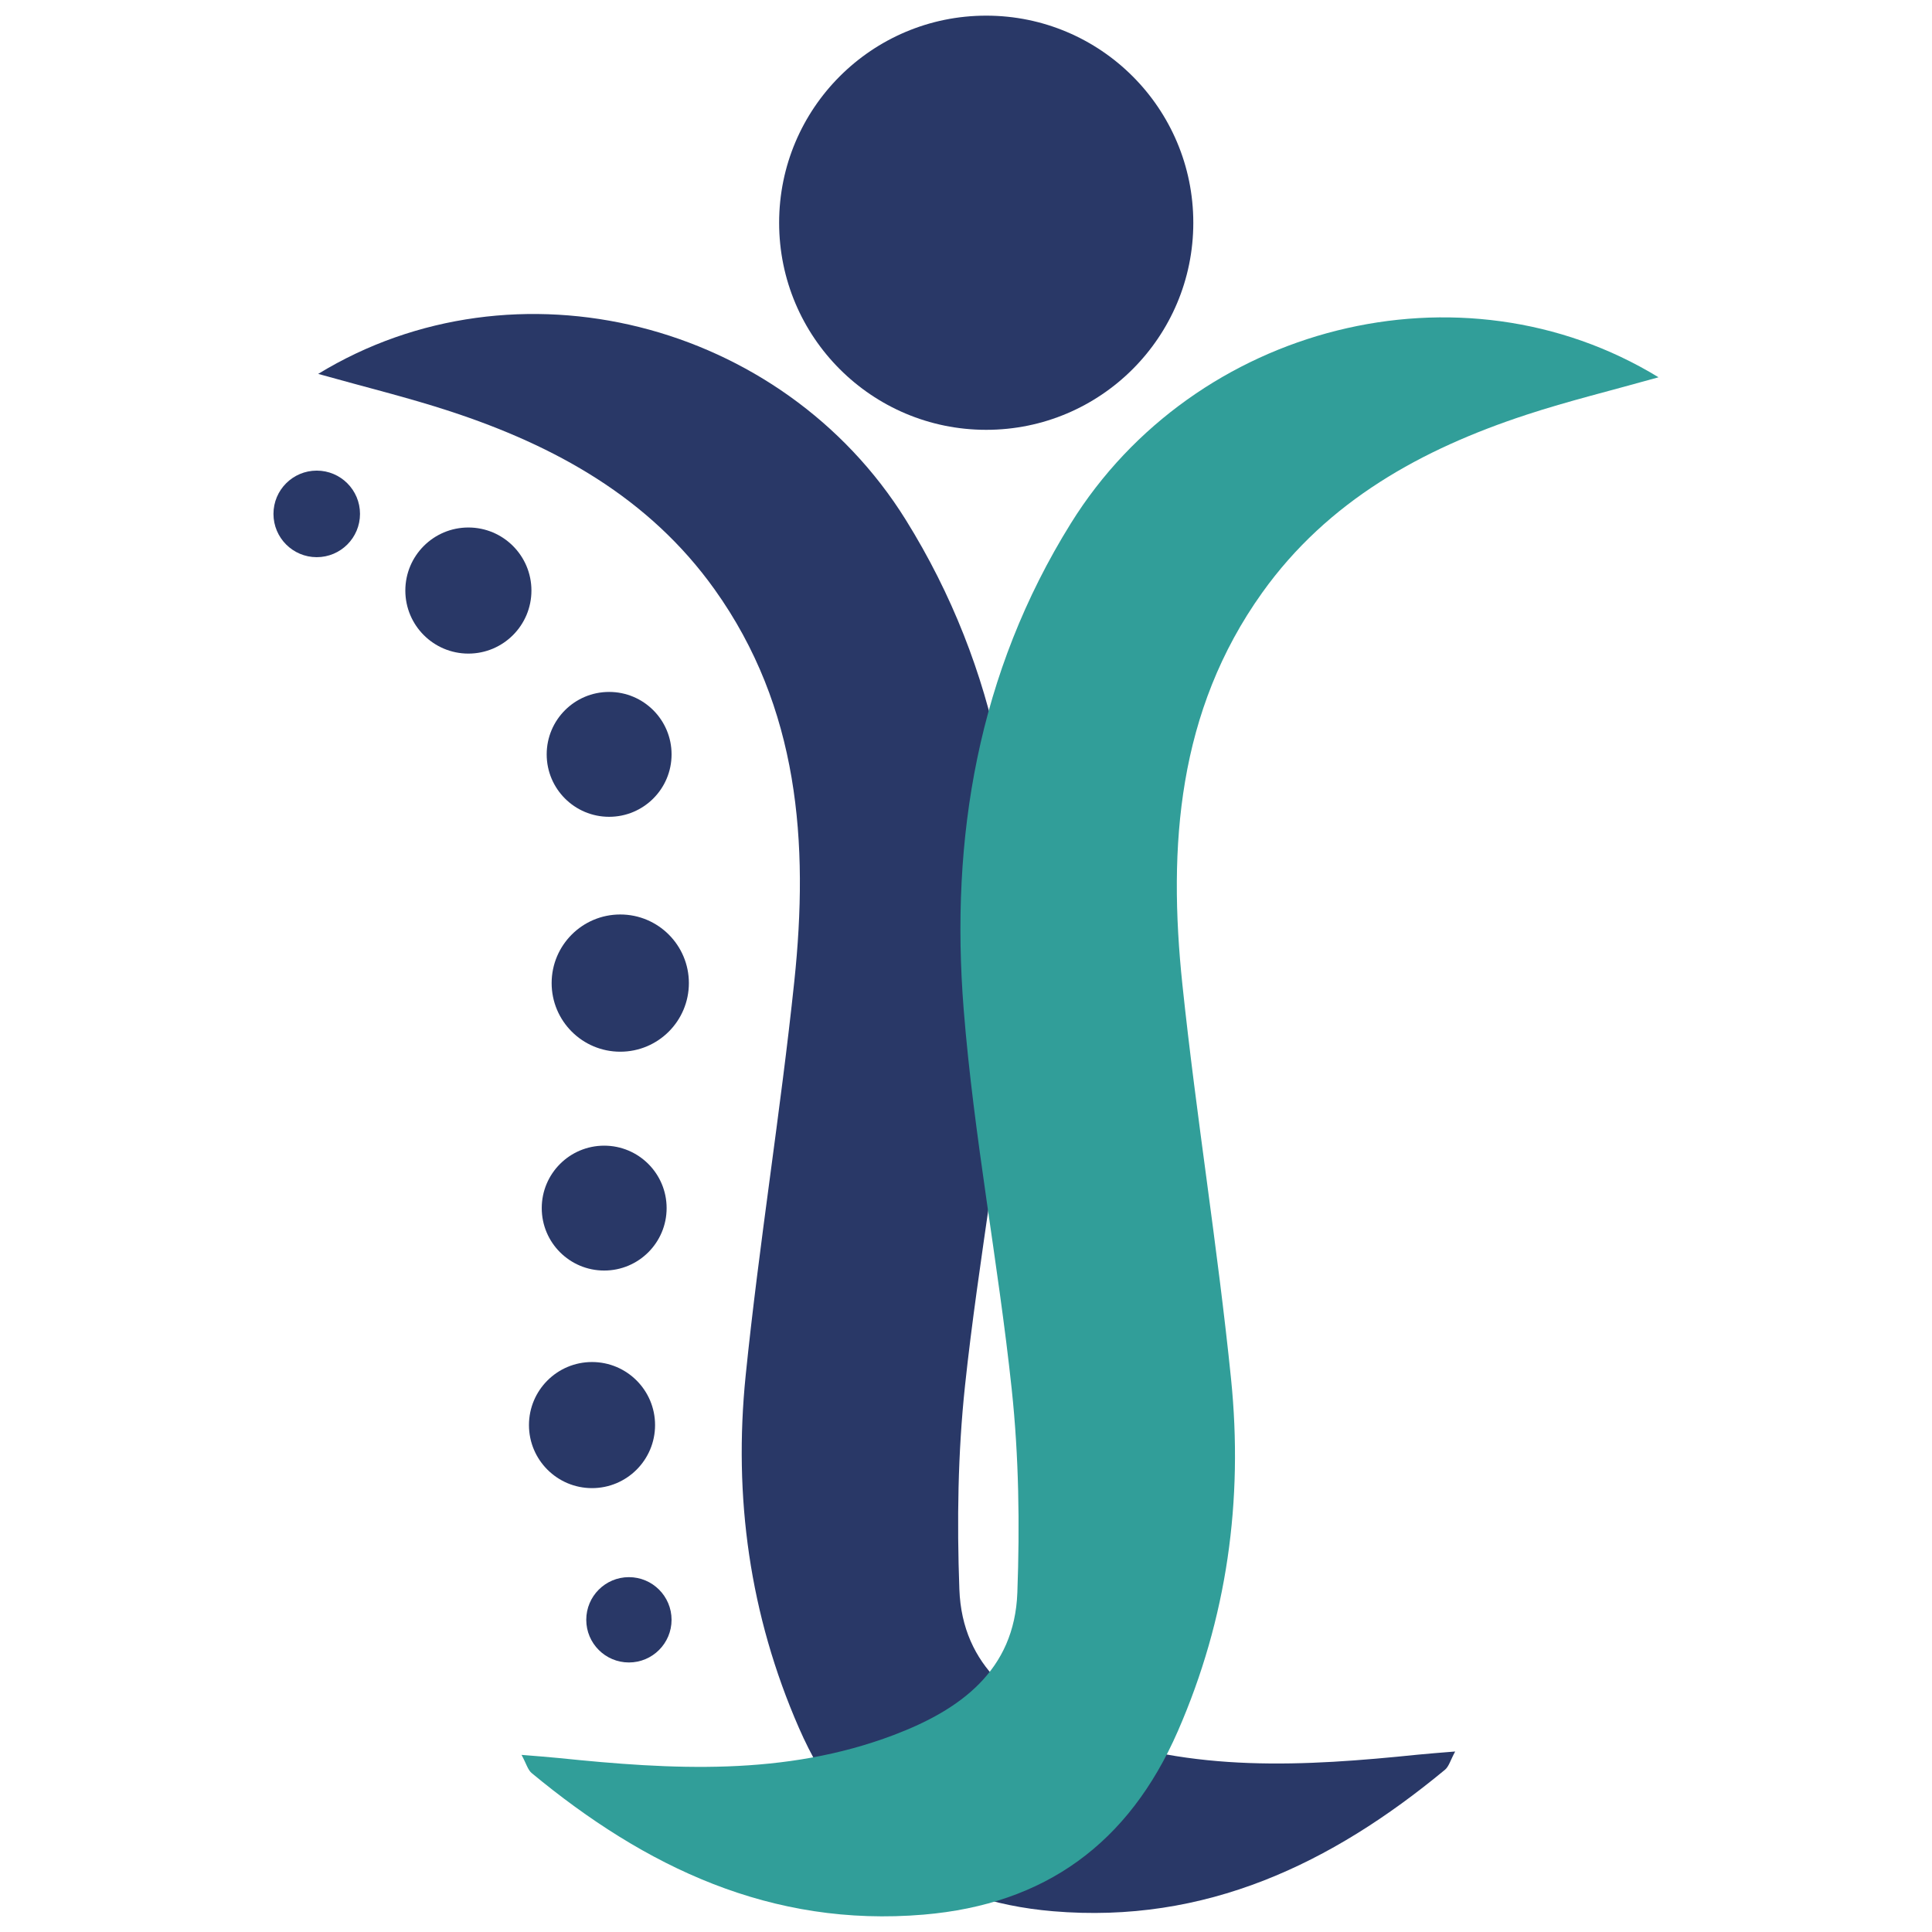
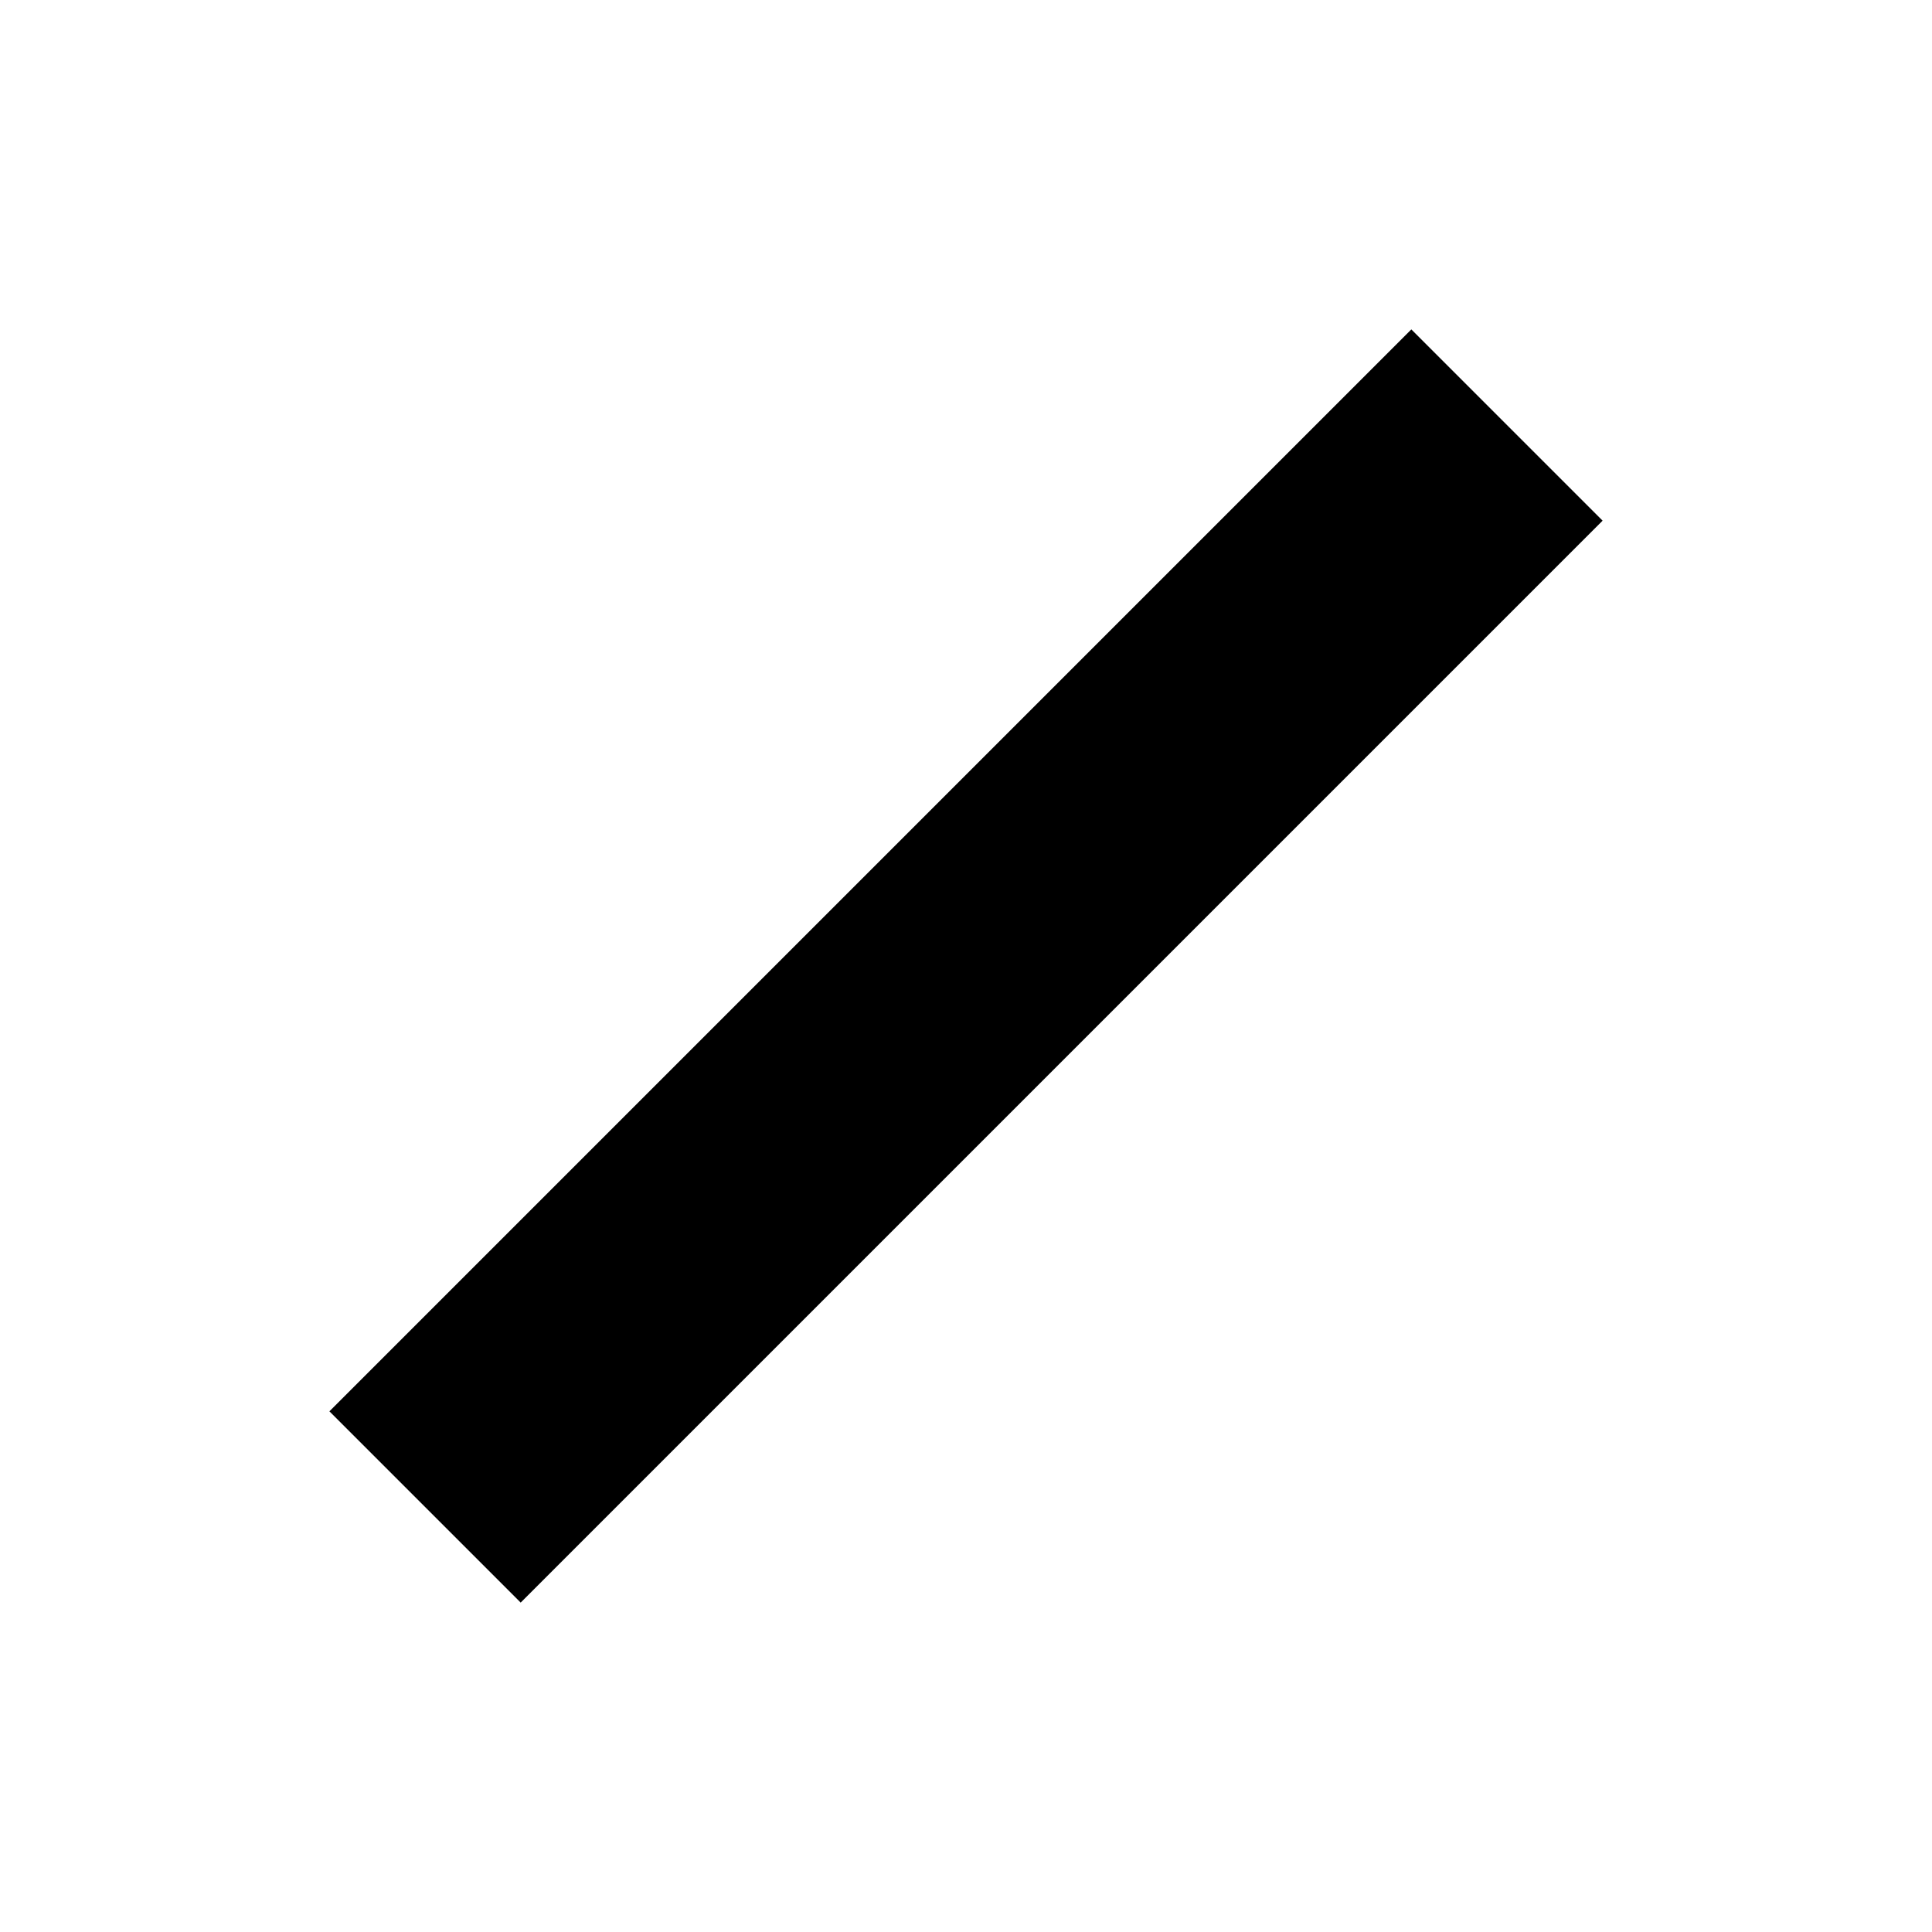
- <svg xmlns="http://www.w3.org/2000/svg" width="100%" height="100%" viewBox="0 0 1080 1080" version="1.1" xml:space="preserve" style="fill-rule:evenodd;clip-rule:evenodd;stroke-linejoin:round;stroke-miterlimit:2;">
-   <g transform="matrix(0,-4.48069,-4.48069,0,177.058,263.082)">
-     <path d="M-5.398,-5.398C-8.381,-5.398 -10.798,-2.981 -10.798,0.001C-10.798,2.982 -8.381,5.398 -5.398,5.398C-2.416,5.398 0.001,2.982 0.001,0.001C0.001,-2.981 -2.416,-5.398 -5.398,-5.398" style="fill:rgb(41,56,103);fill-rule:nonzero;" />
-   </g>
-   <g transform="matrix(0,-4.48069,-4.48069,0,340.508,386.793)">
-     <path d="M-7.79,-7.79C-12.092,-7.79 -15.579,-4.303 -15.579,-0C-15.579,4.303 -12.092,7.79 -7.79,7.79C-3.488,7.79 -0,4.303 -0,-0C-0,-4.303 -3.488,-7.79 -7.79,-7.79" style="fill:rgb(41,56,103);fill-rule:nonzero;" />
-   </g>
-   <g transform="matrix(0,-4.48069,-4.48069,0,346.729,511.196)">
-     <path d="M-8.561,-8.561C-13.289,-8.561 -17.121,-4.728 -17.121,-0.001C-17.121,4.728 -13.289,8.561 -8.561,8.561C-3.833,8.561 -0.001,4.728 -0.001,-0.001C-0.001,-4.728 -3.833,-8.561 -8.561,-8.561" style="fill:rgb(41,56,103);fill-rule:nonzero;" />
-   </g>
-   <g transform="matrix(0,-4.48069,-4.48069,0,337.743,640.435)">
-     <path d="M-7.79,-7.79C-12.092,-7.79 -15.579,-4.303 -15.579,-0C-15.579,4.303 -12.092,7.79 -7.79,7.79C-3.488,7.79 -0,4.303 -0,-0C-0,-4.303 -3.488,-7.79 -7.79,-7.79" style="fill:rgb(41,56,103);fill-rule:nonzero;" />
-   </g>
-   <g transform="matrix(0,-4.48069,-4.48069,0,330.941,761.382)">
-     <path d="M-7.866,-7.866C-12.211,-7.866 -15.732,-4.345 -15.732,-0C-15.732,4.344 -12.211,7.866 -7.866,7.866C-3.521,7.866 -0,4.344 -0,-0C-0,-4.345 -3.521,-7.866 -7.866,-7.866" style="fill:rgb(41,56,103);fill-rule:nonzero;" />
-   </g>
-   <g transform="matrix(0,-4.48069,-4.48069,0,351.566,881.637)">
-     <path d="M-5.321,-5.321C-8.26,-5.321 -10.644,-2.939 -10.644,0C-10.644,2.939 -8.26,5.321 -5.321,5.321C-2.383,5.321 0,2.939 0,0C0,-2.939 -2.383,-5.321 -5.321,-5.321" style="fill:rgb(41,56,103);fill-rule:nonzero;" />
-   </g>
-   <g transform="matrix(0,-4.48069,-4.48069,0,551.301,8.74914)">
-     <path d="M-25.836,-25.836C-40.105,-25.836 -51.672,-14.269 -51.672,0C-51.672,14.269 -40.105,25.836 -25.836,25.836C-11.567,25.836 0,14.269 0,0C0,-14.269 -11.567,-25.836 -25.836,-25.836" style="fill:rgb(41,56,103);fill-rule:nonzero;" />
-   </g>
-   <g transform="matrix(0,-4.48069,-4.48069,0,261.829,294.874)">
-     <path d="M-7.866,-7.866C-12.211,-7.866 -15.732,-4.345 -15.732,-0C-15.732,4.344 -12.211,7.866 -7.866,7.866C-3.521,7.866 -0,4.344 -0,-0C-0,-4.345 -3.521,-7.866 -7.866,-7.866" style="fill:rgb(41,56,103);fill-rule:nonzero;" />
-   </g>
-   <g transform="matrix(4.48069,0,0,4.48069,177.865,1008.22)">
-     <path d="M0,-178.367C24.625,-193.404 57.875,-184.957 73.309,-160.159C84.911,-141.519 88.39,-120.917 86.689,-99.507C85.43,-83.656 82.381,-67.954 80.697,-52.126C79.802,-43.726 79.684,-35.181 79.994,-26.731C80.351,-17.008 87.142,-12.114 95.41,-8.98C109.033,-3.816 123.11,-4.655 137.211,-6.106C138.557,-6.245 139.91,-6.336 141.85,-6.499C141.259,-5.414 141.072,-4.632 140.577,-4.222C126.399,7.516 110.698,15.037 91.68,13.43C76.516,12.147 66.088,4.528 59.983,-9.431C53.814,-23.538 51.796,-38.279 53.333,-53.41C55.004,-69.844 57.675,-86.176 59.403,-102.606C61.217,-119.858 59.997,-136.726 49.448,-151.491C41.267,-162.942 29.55,-169.402 16.499,-173.688C11.256,-175.409 5.876,-176.715 0,-178.367" style="fill:rgb(41,56,103);fill-rule:nonzero;" />
-   </g>
-   <g transform="matrix(4.48069,0,0,4.48069,927.131,1010.11)">
-     <path d="M0,-178.367C-24.625,-193.404 -57.875,-184.957 -73.309,-160.159C-84.911,-141.519 -88.39,-120.917 -86.689,-99.507C-85.43,-83.656 -82.381,-67.954 -80.697,-52.126C-79.802,-43.726 -79.684,-35.181 -79.994,-26.731C-80.351,-17.008 -87.142,-12.114 -95.41,-8.98C-109.033,-3.816 -123.11,-4.655 -137.211,-6.106C-138.557,-6.245 -139.91,-6.336 -141.85,-6.499C-141.259,-5.414 -141.072,-4.632 -140.577,-4.222C-126.399,7.516 -110.698,15.037 -91.68,13.43C-76.516,12.147 -66.088,4.528 -59.983,-9.431C-53.814,-23.538 -51.796,-38.279 -53.333,-53.41C-55.004,-69.844 -57.675,-86.176 -59.403,-102.606C-61.217,-119.858 -59.997,-136.726 -49.448,-151.491C-41.267,-162.942 -29.55,-169.402 -16.499,-173.688C-11.256,-175.409 -5.876,-176.715 0,-178.367" style="fill:rgb(49,158,153);fill-rule:nonzero;" />
-   </g>
+ <svg xmlns="http://www.w3.org/2000/svg" viewBox="0 0 1024 1024" width="1024" height="1024" role="img" aria-label="Firstline">
+   <line x1="225.28" y1="798.72" x2="798.72" y2="225.28" stroke="currentColor" stroke-width="143.36" stroke-linecap="butt" />
</svg>
